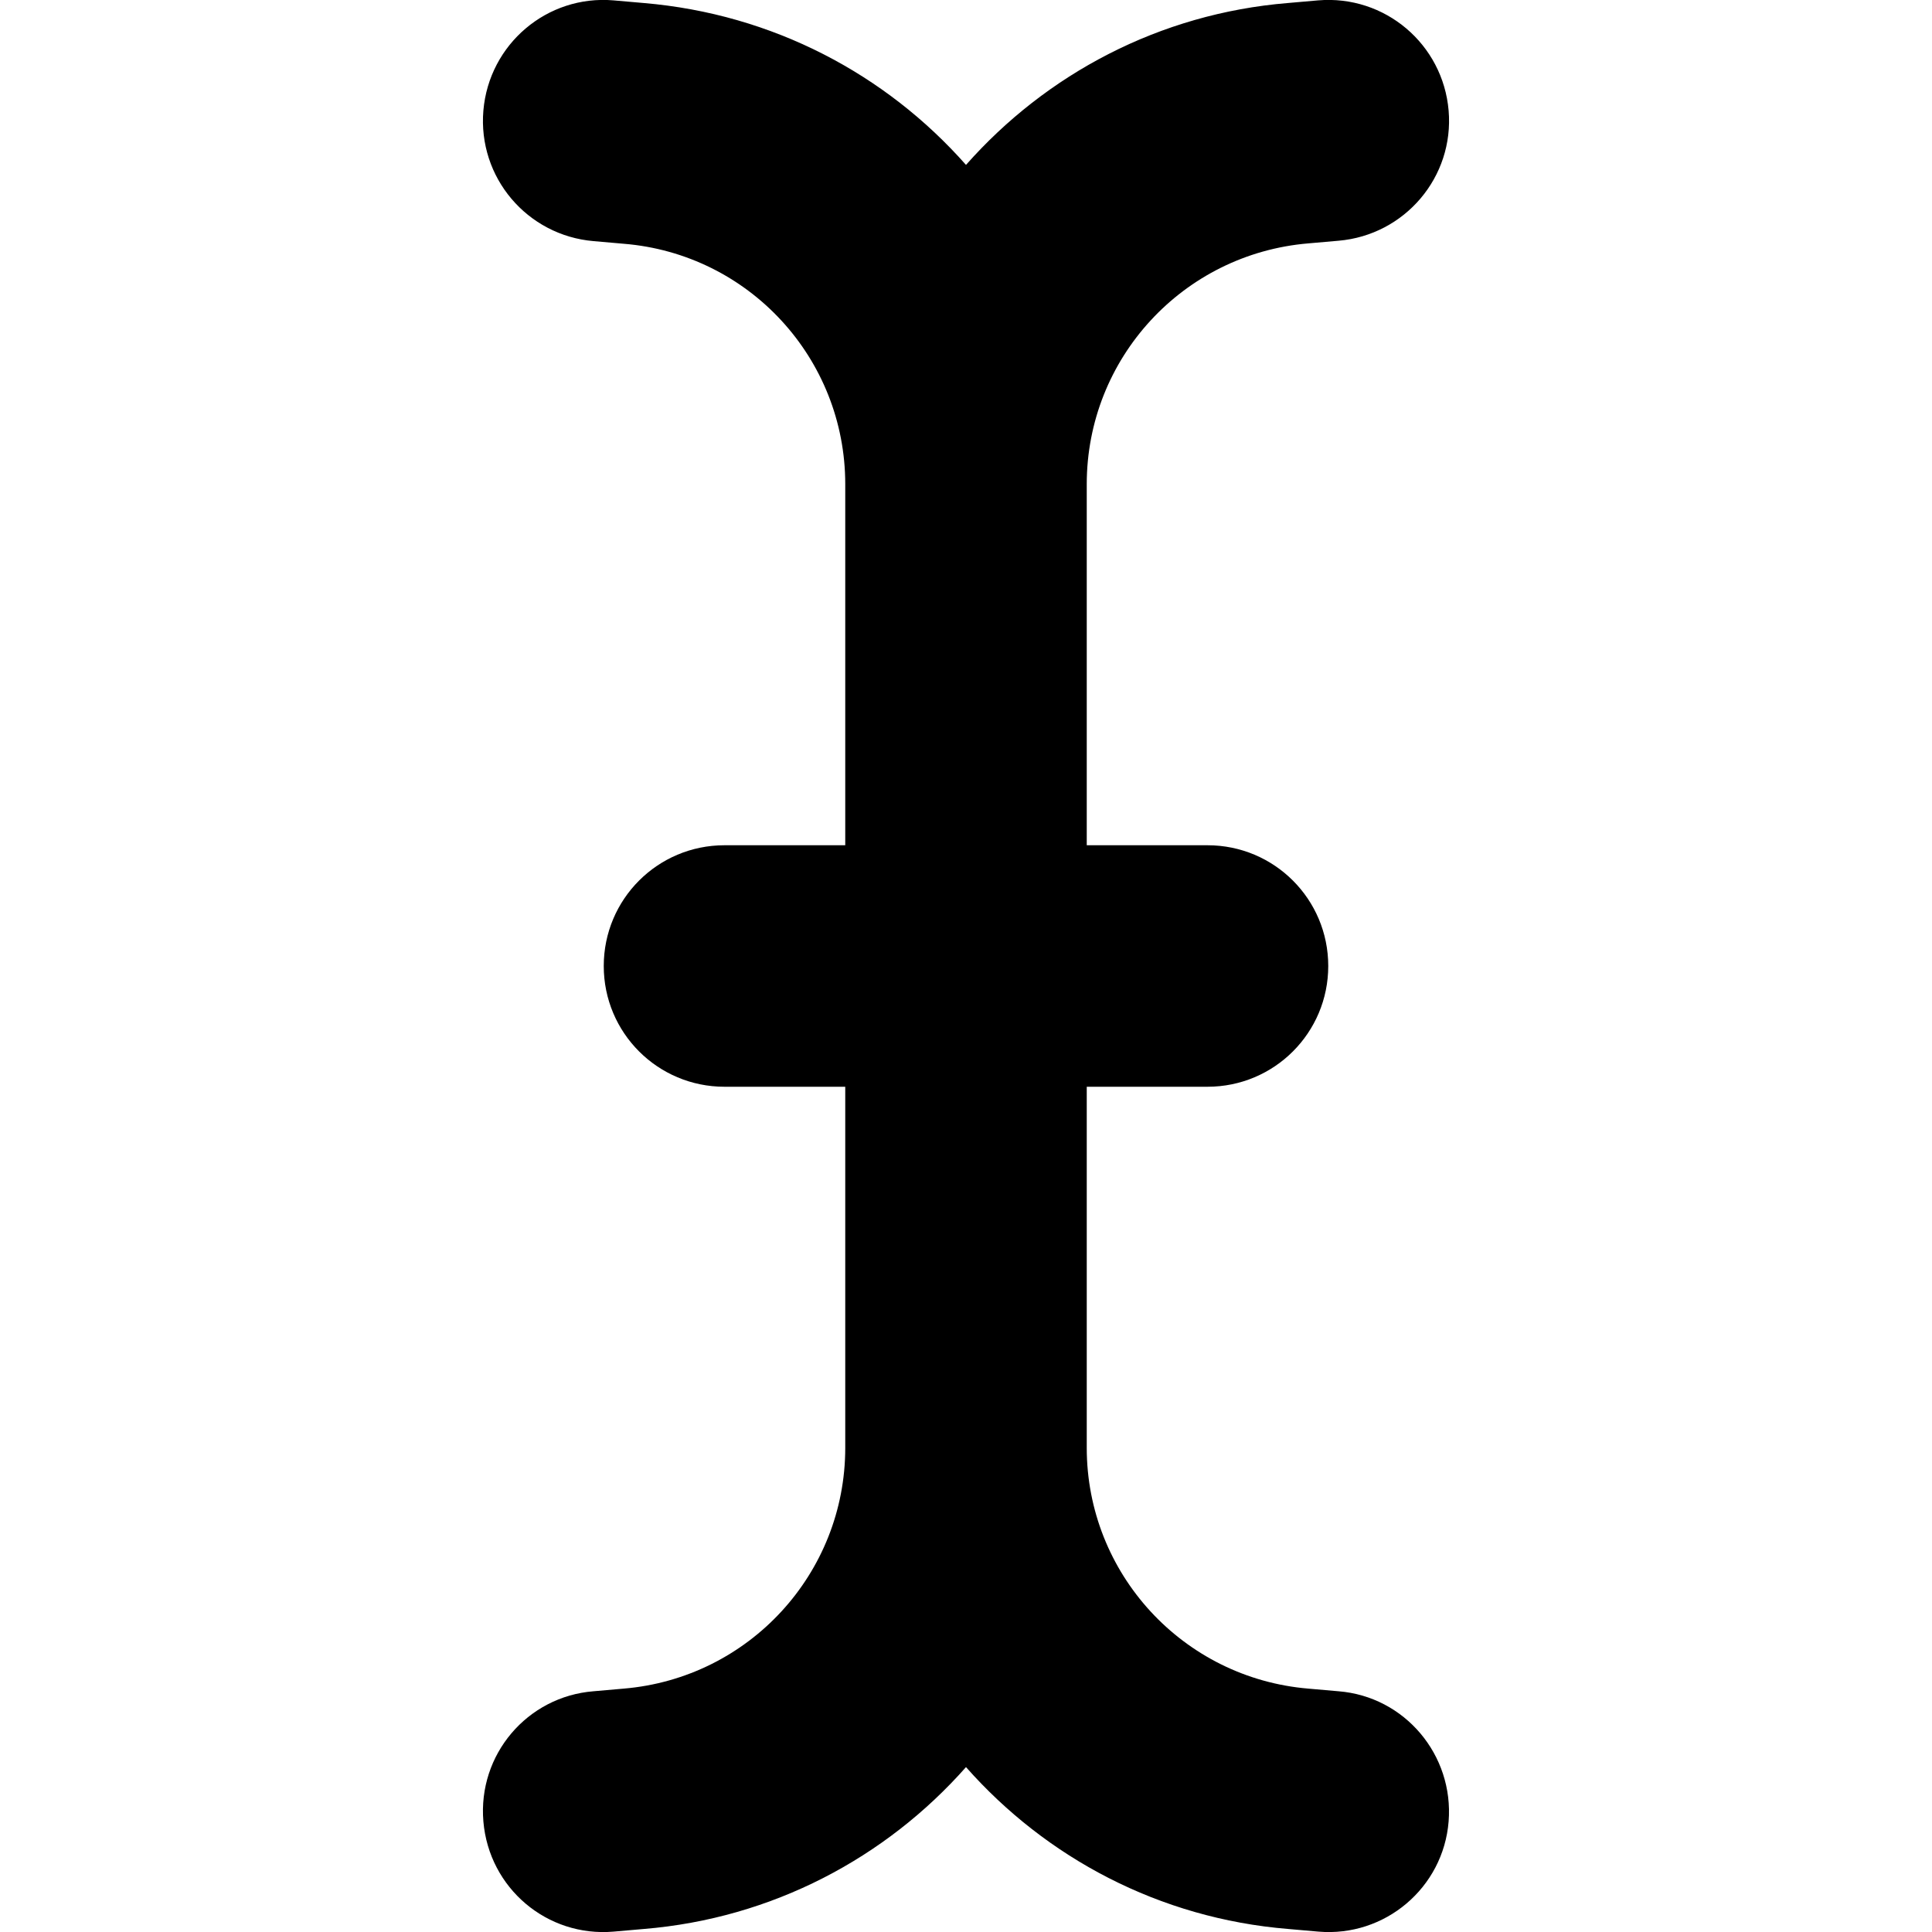
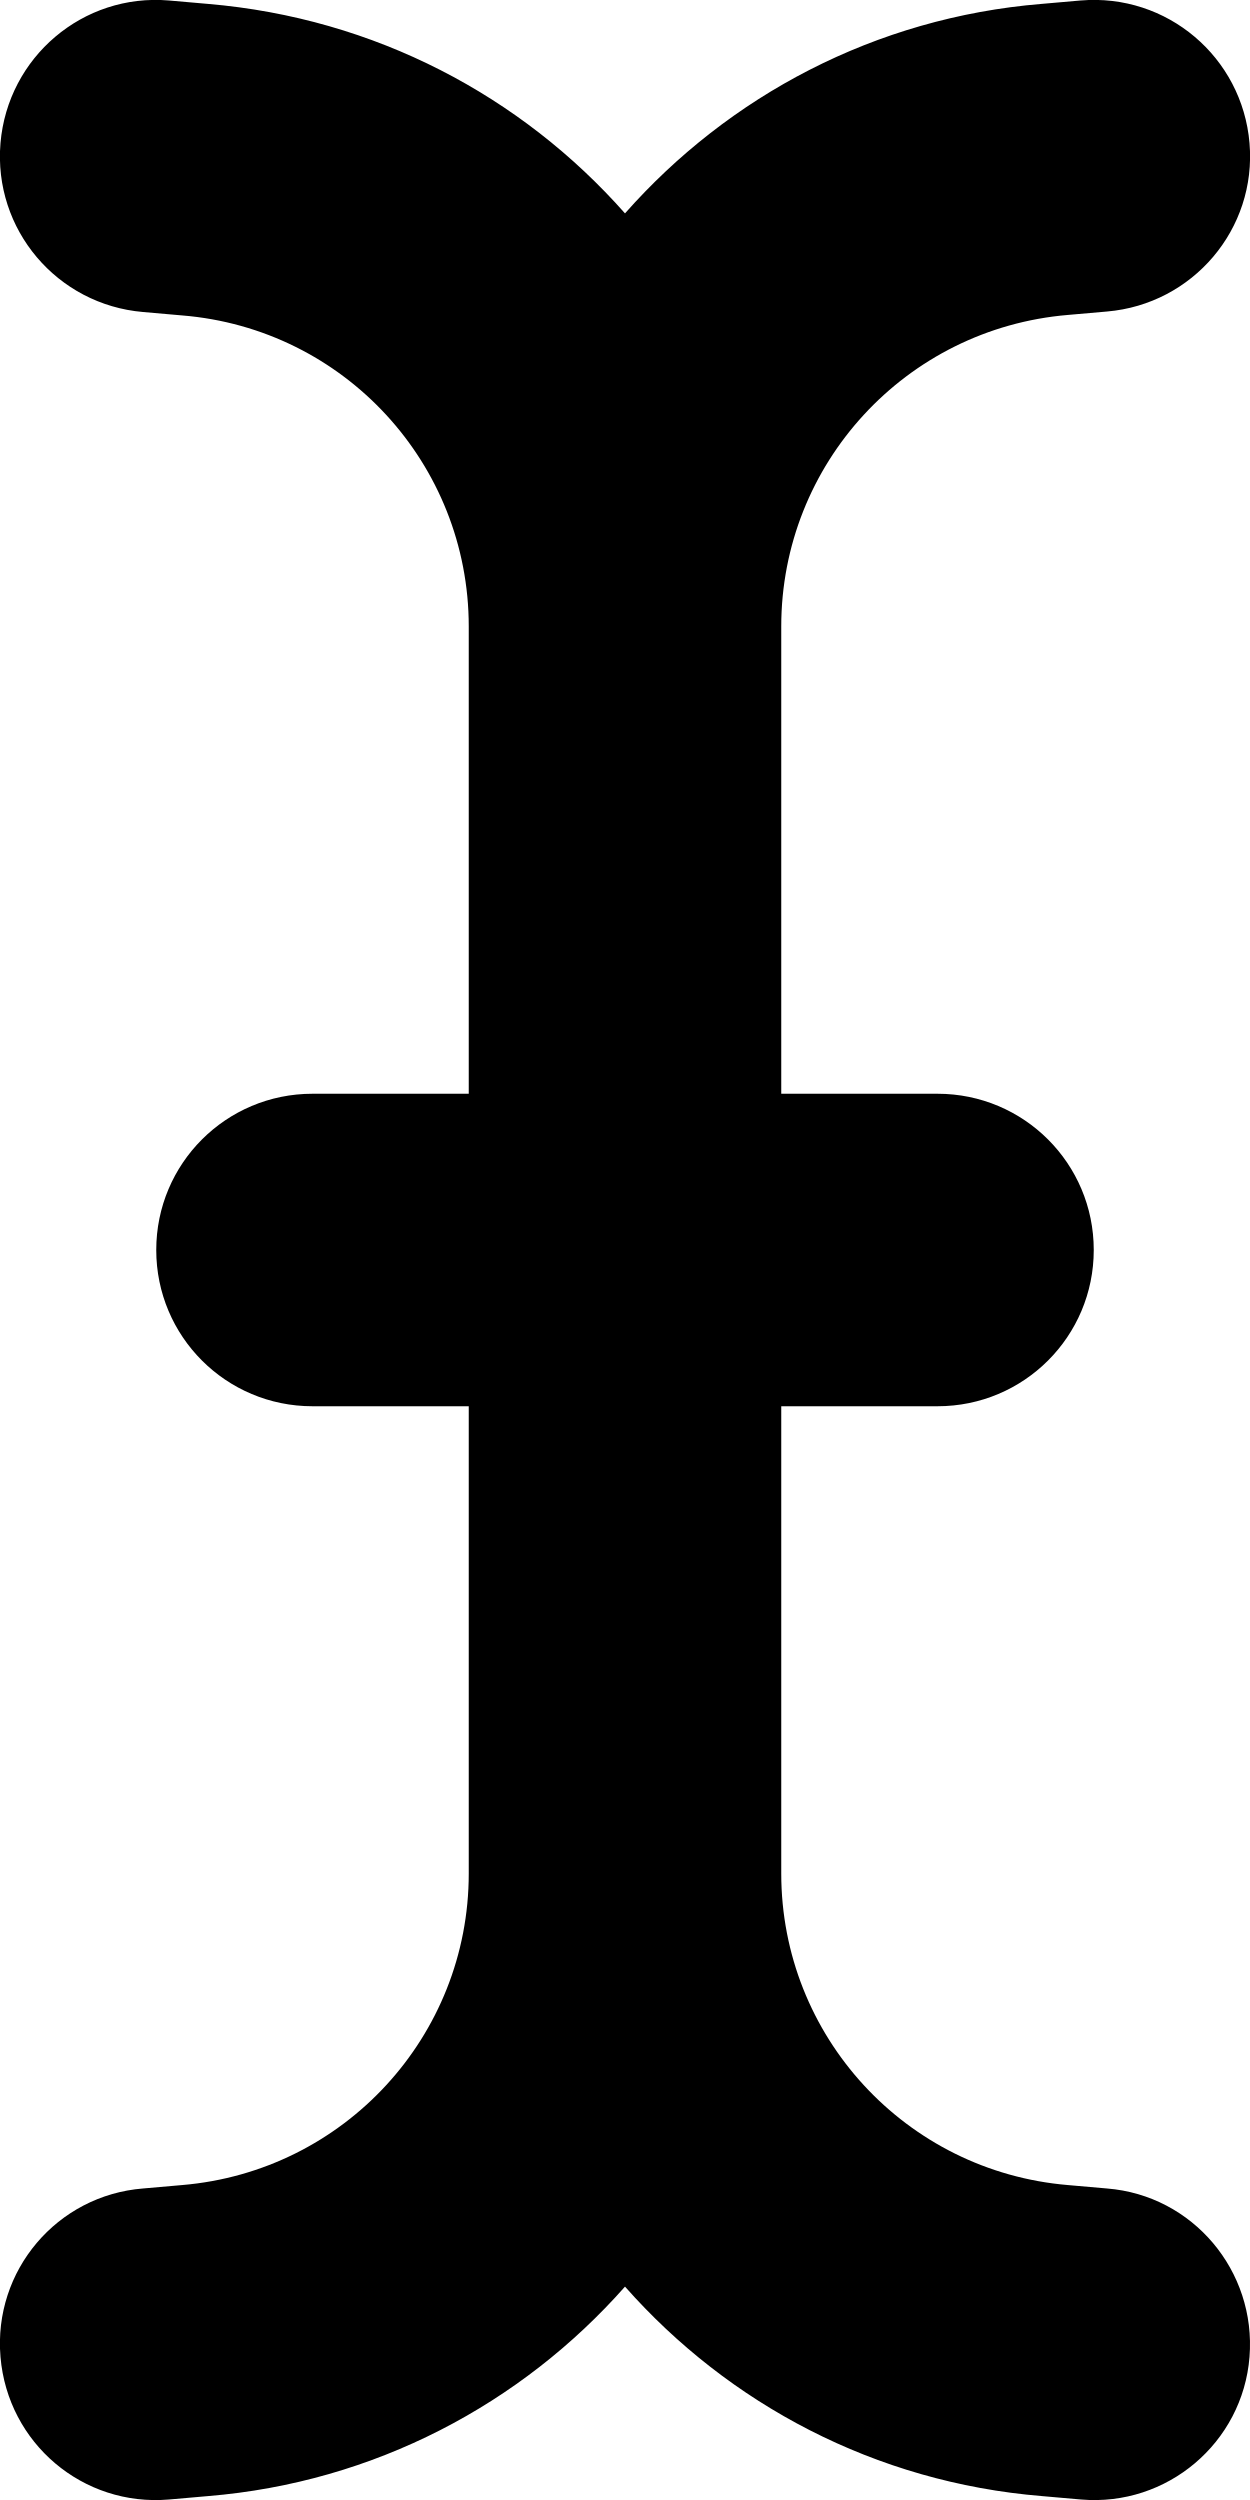
- <svg xmlns="http://www.w3.org/2000/svg" fill="currentColor" stroke-width="0" viewBox="0 0 256 512" style="overflow: visible;" height="1em" width="1em">
+ <svg xmlns="http://www.w3.org/2000/svg" fill="currentColor" stroke-width="0" viewBox="0 0 256 512" style="overflow: visible;">
  <path d="M.1 29.3C-1.4 47 11.7 62.4 29.3 63.9l8 .7C70.5 67.3 96 95 96 128.3V224H64c-17.7 0-32 14.3-32 32s14.3 32 32 32h32v95.7c0 33.3-25.5 61-58.7 63.8l-8 .7C11.7 449.6-1.4 465 .1 482.7s16.9 30.7 34.5 29.2l8-.7c34.1-2.8 64.2-18.9 85.4-42.9 21.2 24 51.2 40.1 85.4 42.9l8 .7c17.6 1.5 33.1-11.6 34.5-29.2s-11.6-33.1-29.2-34.5l-8-.7c-33.2-2.8-58.7-30.5-58.7-63.8V288h32c17.7 0 32-14.3 32-32s-14.3-32-32-32h-32v-95.7c0-33.3 25.5-61 58.7-63.8l8-.7c17.6-1.5 30.7-16.9 29.2-34.5S239-1.4 221.3.1l-8 .7c-34.1 2.8-64.1 18.9-85.3 42.9-21.2-24-51.2-40-85.4-42.9l-8-.7C17-1.4 1.6 11.7.1 29.3z" />
</svg>
